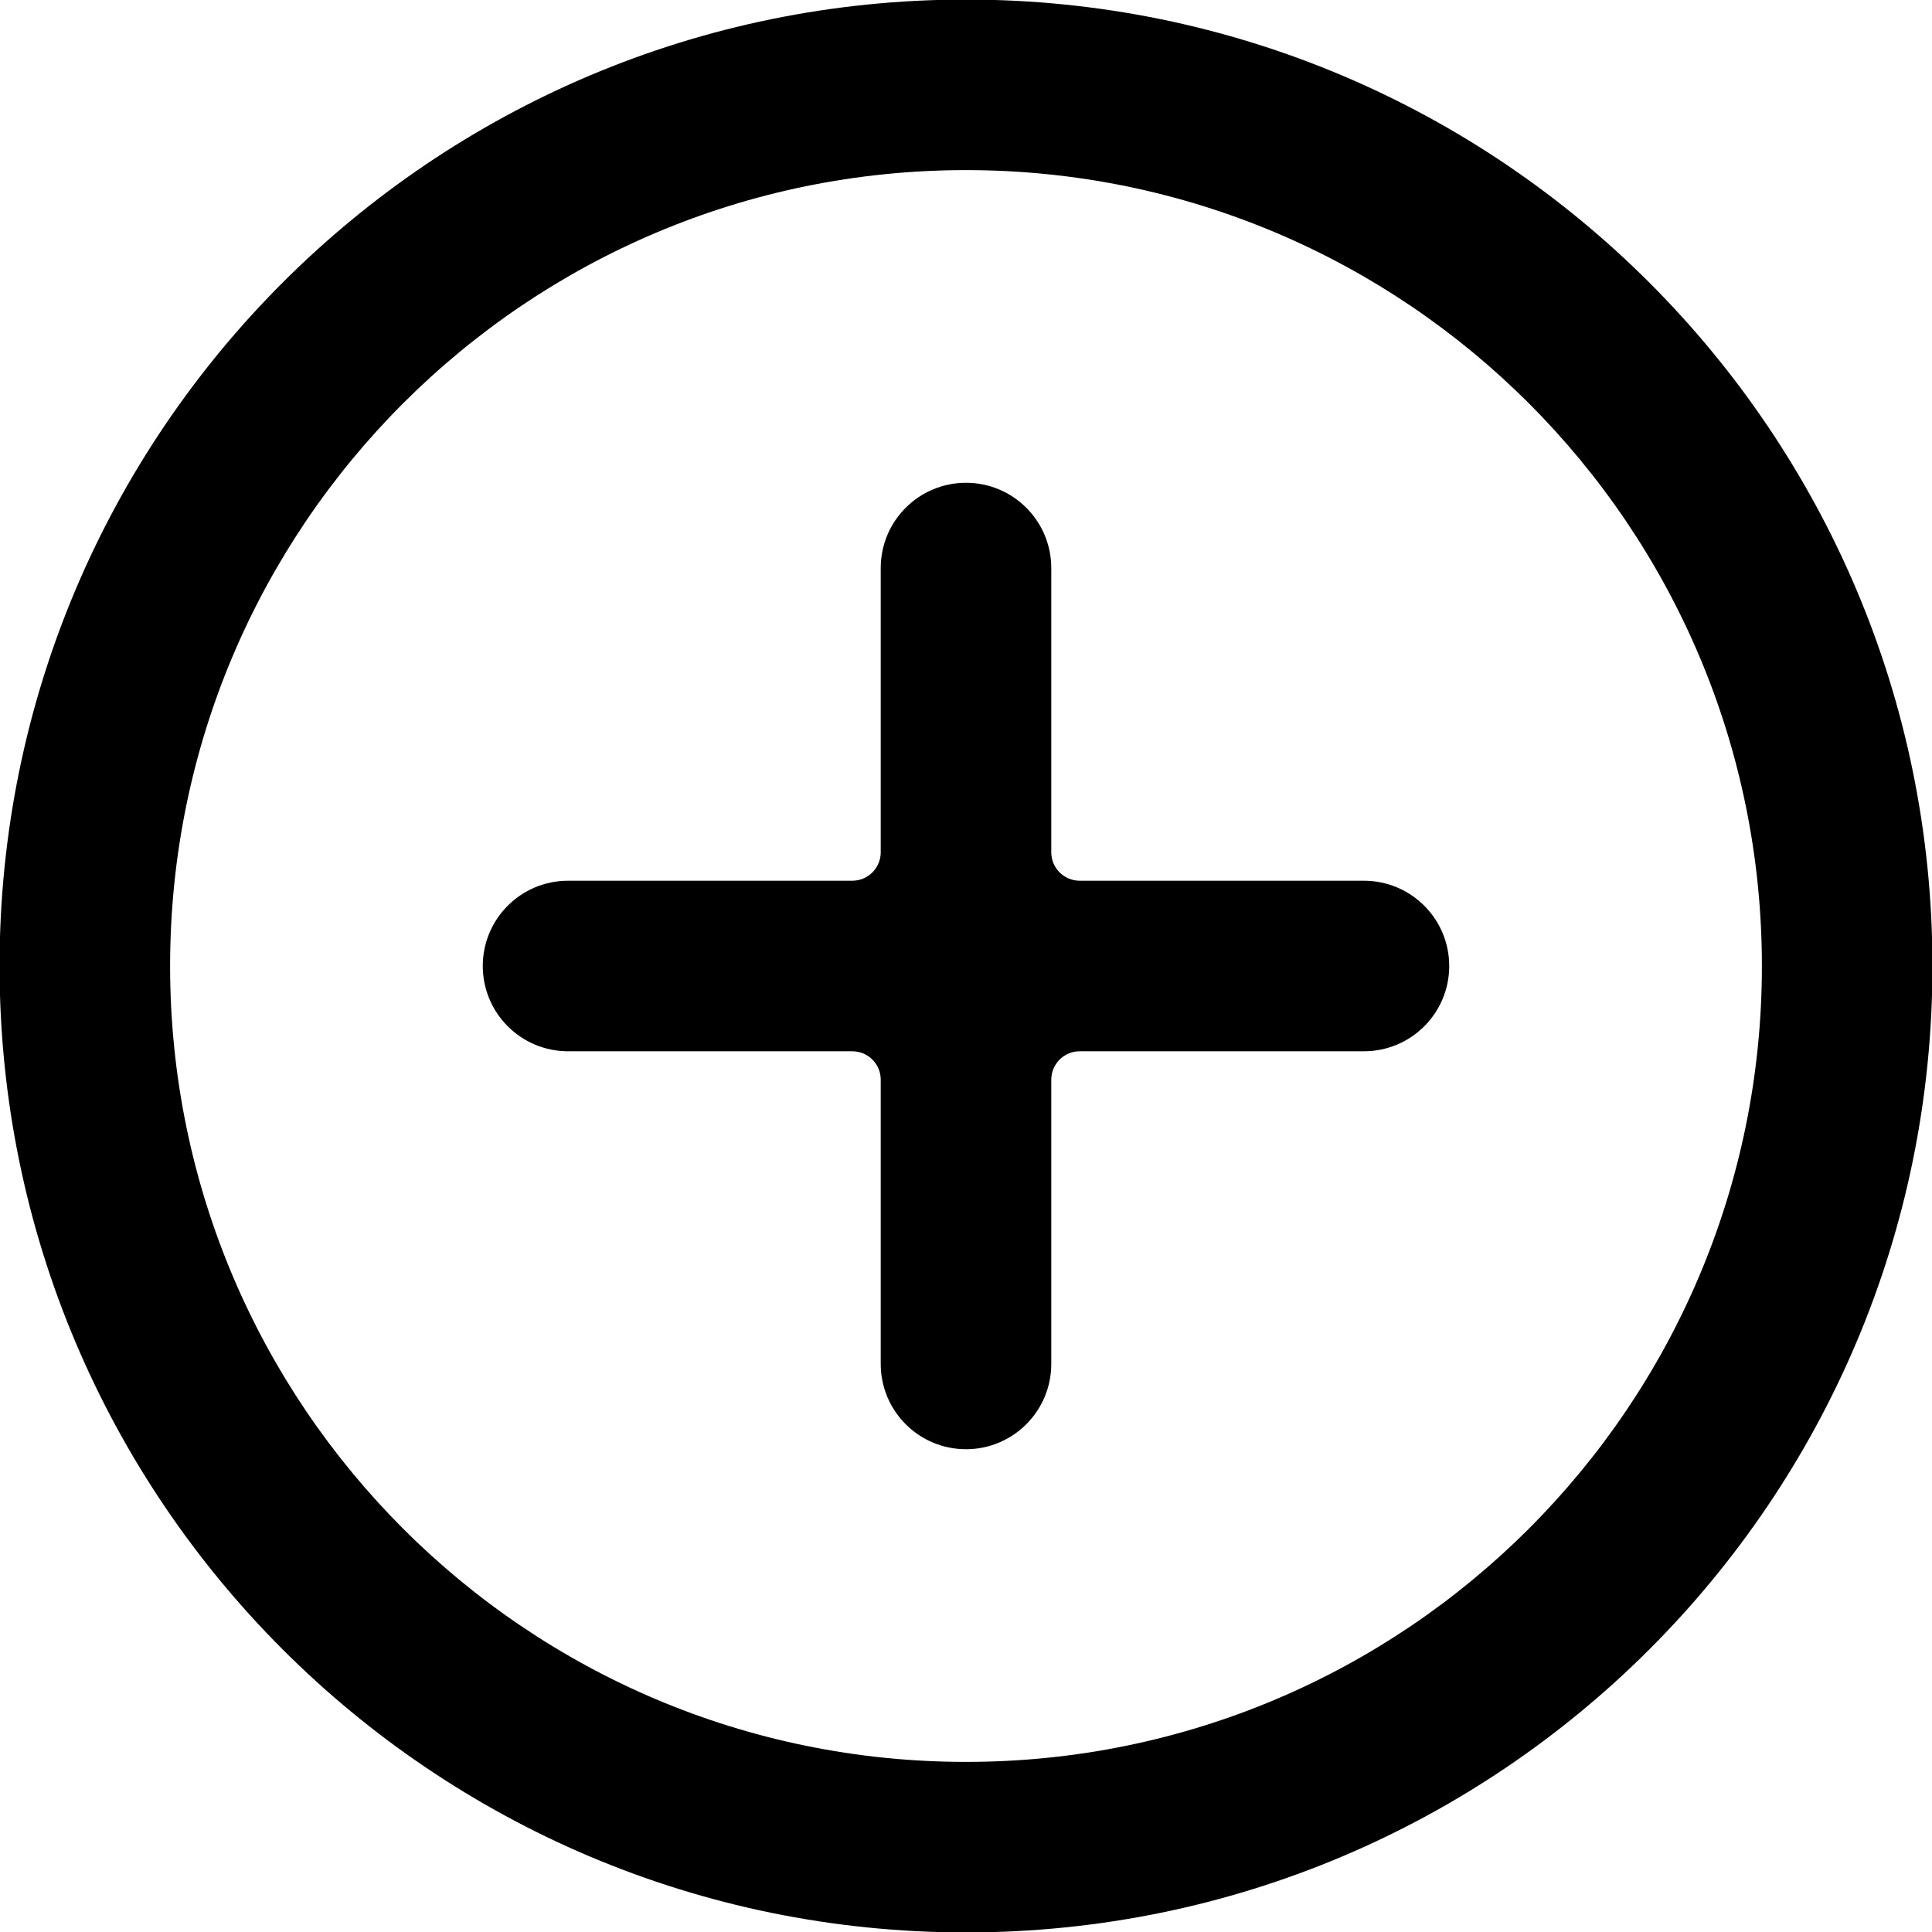
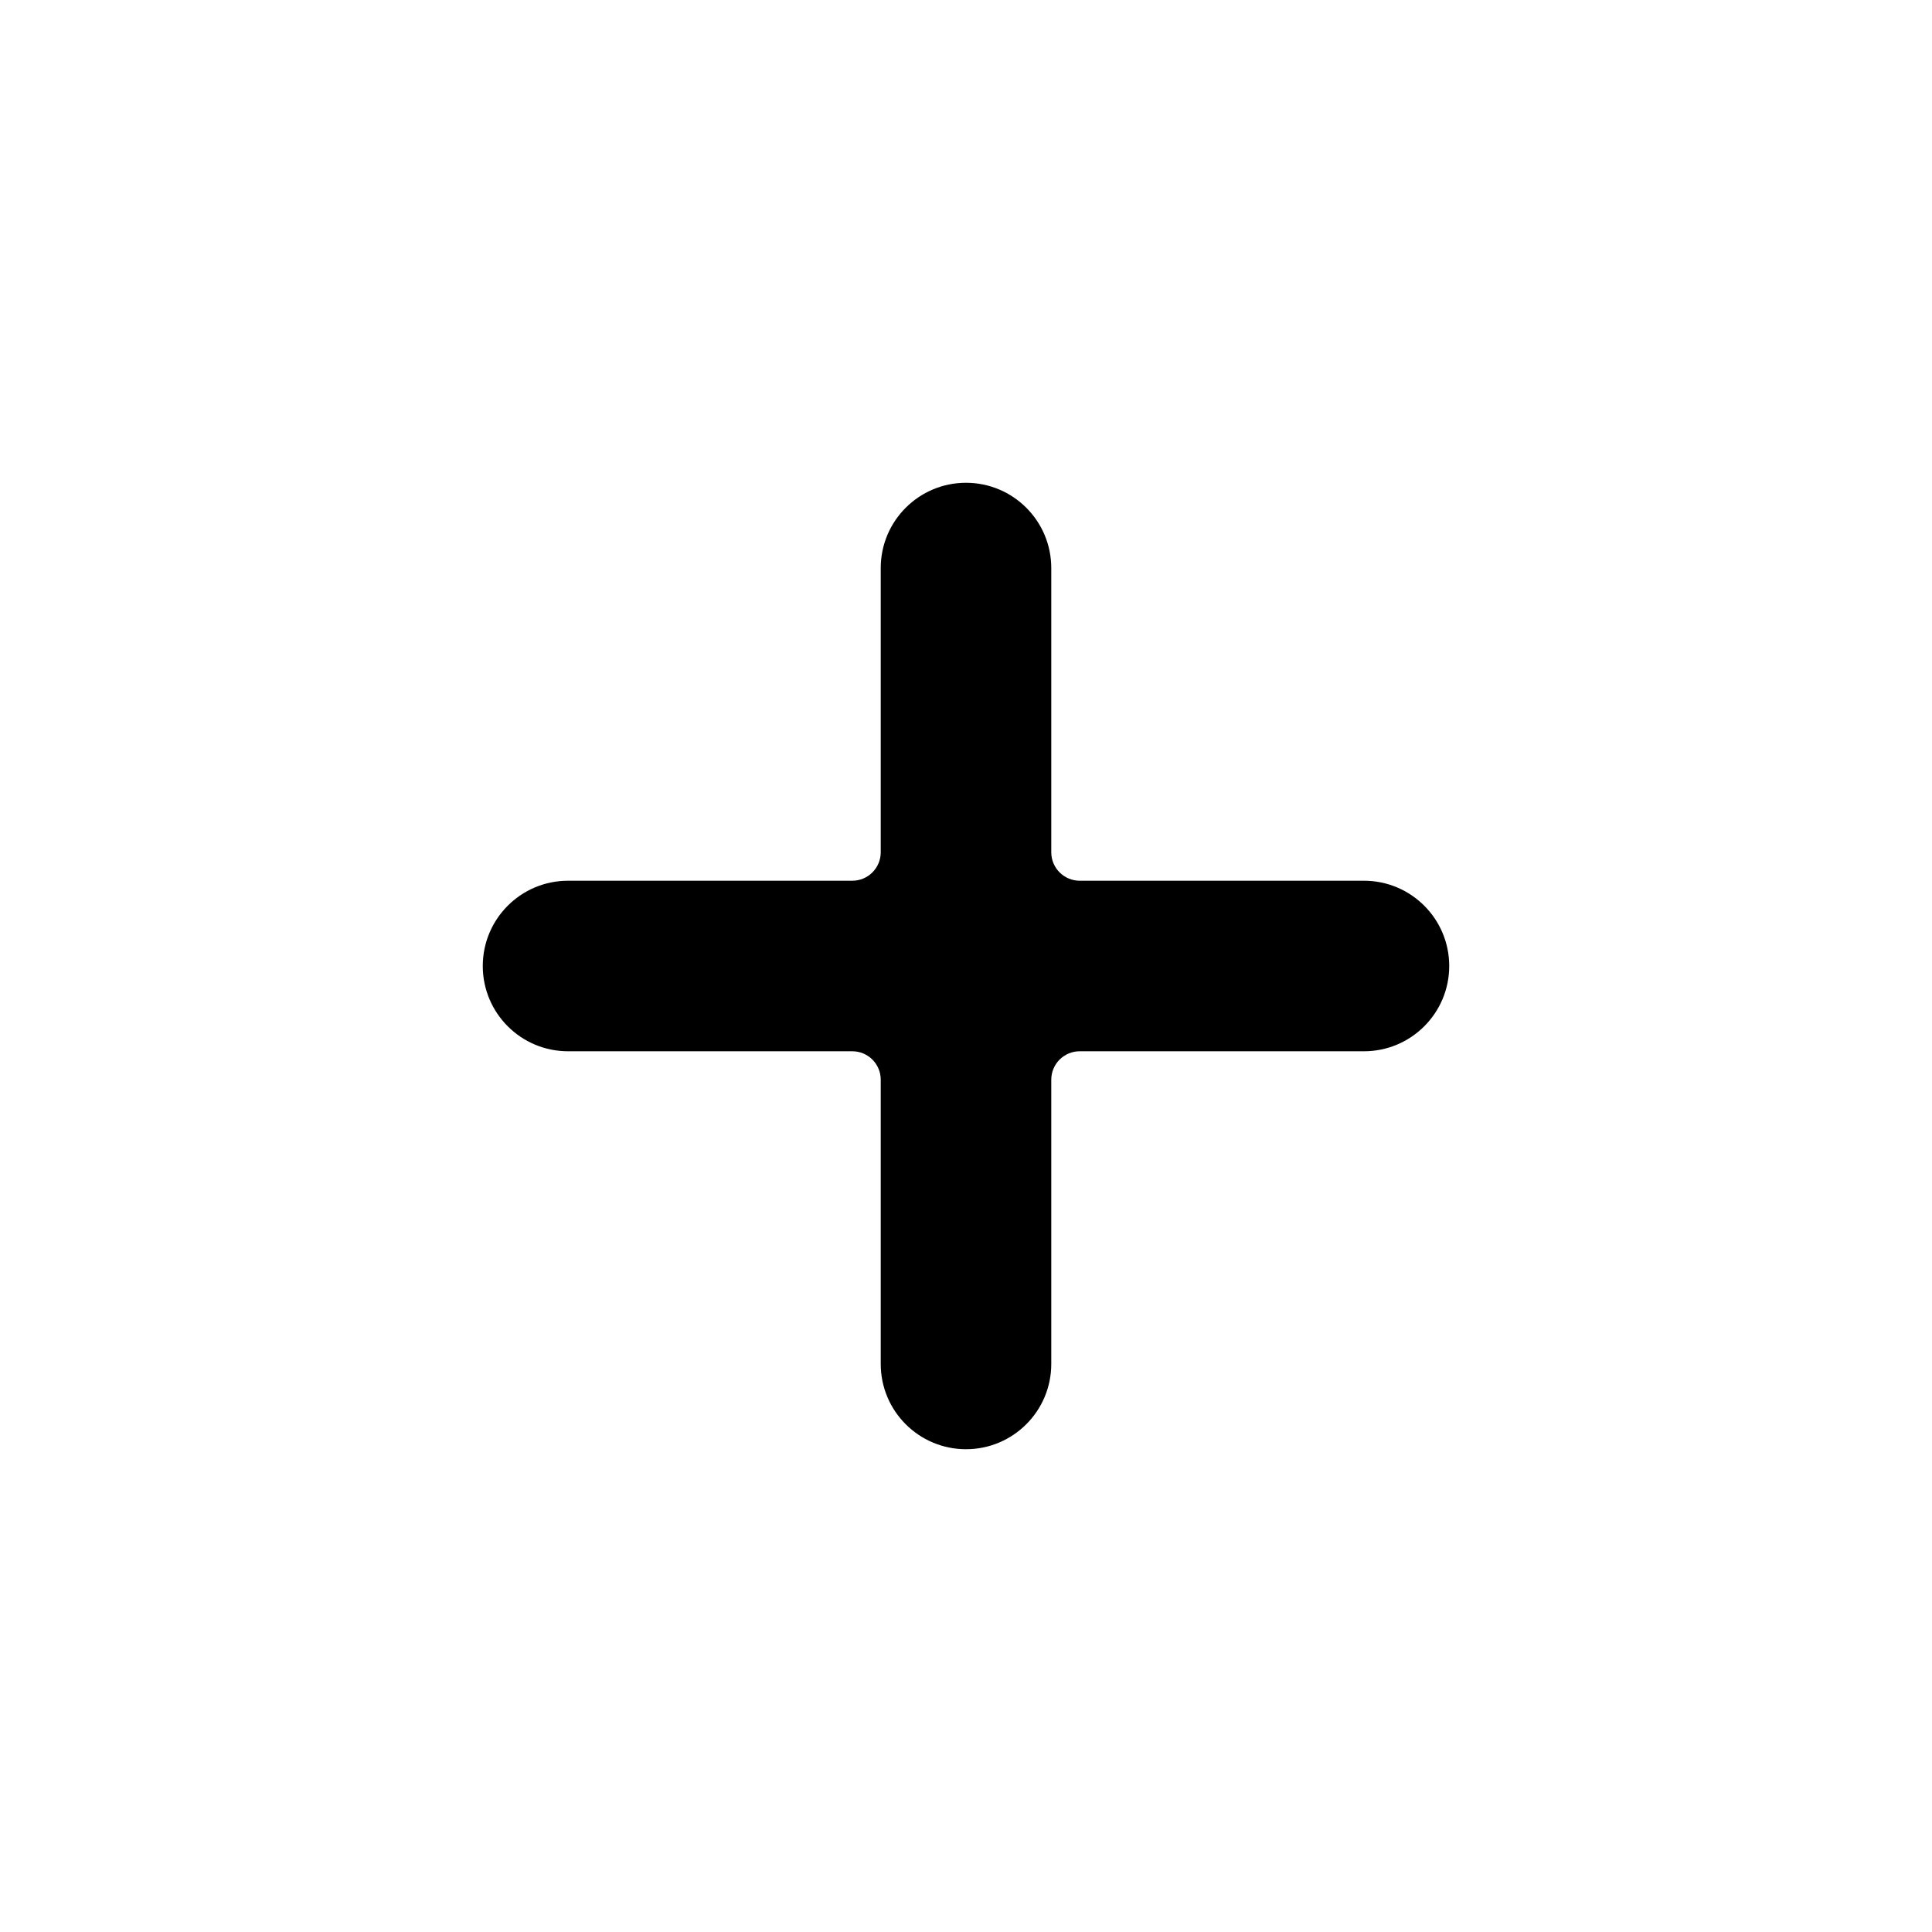
<svg xmlns="http://www.w3.org/2000/svg" fill="none" viewBox="0 0 44 44">
  <g fill="currentColor">
    <path fill-rule="evenodd" clip-rule="evenodd" d="M19.41 20.058h-6.473a1.942 1.942 0 1 0 0 3.884h6.473a.647.647 0 0 1 .648.648v6.473a1.942 1.942 0 1 0 3.884 0V24.59a.647.647 0 0 1 .647-.648h6.474a1.942 1.942 0 1 0 0-3.884h-6.474a.648.648 0 0 1-.647-.647v-6.474a1.942 1.942 0 1 0-3.884 0v6.474a.647.647 0 0 1-.648.647Z" />
-     <path d="M22 40.126c10.01 0 18.126-8.115 18.126-18.126C40.126 11.99 32.01 3.874 22 3.874 11.99 3.874 3.874 11.989 3.874 22c0 10.01 8.115 18.126 18.126 18.126Zm0 3.884C9.844 44.01-.01 34.156-.01 22-.01 9.844 9.844-.01 22-.01 34.156-.01 44.01 9.844 44.01 22c0 12.156-9.854 22.01-22.01 22.01Z" />
  </g>
</svg>
